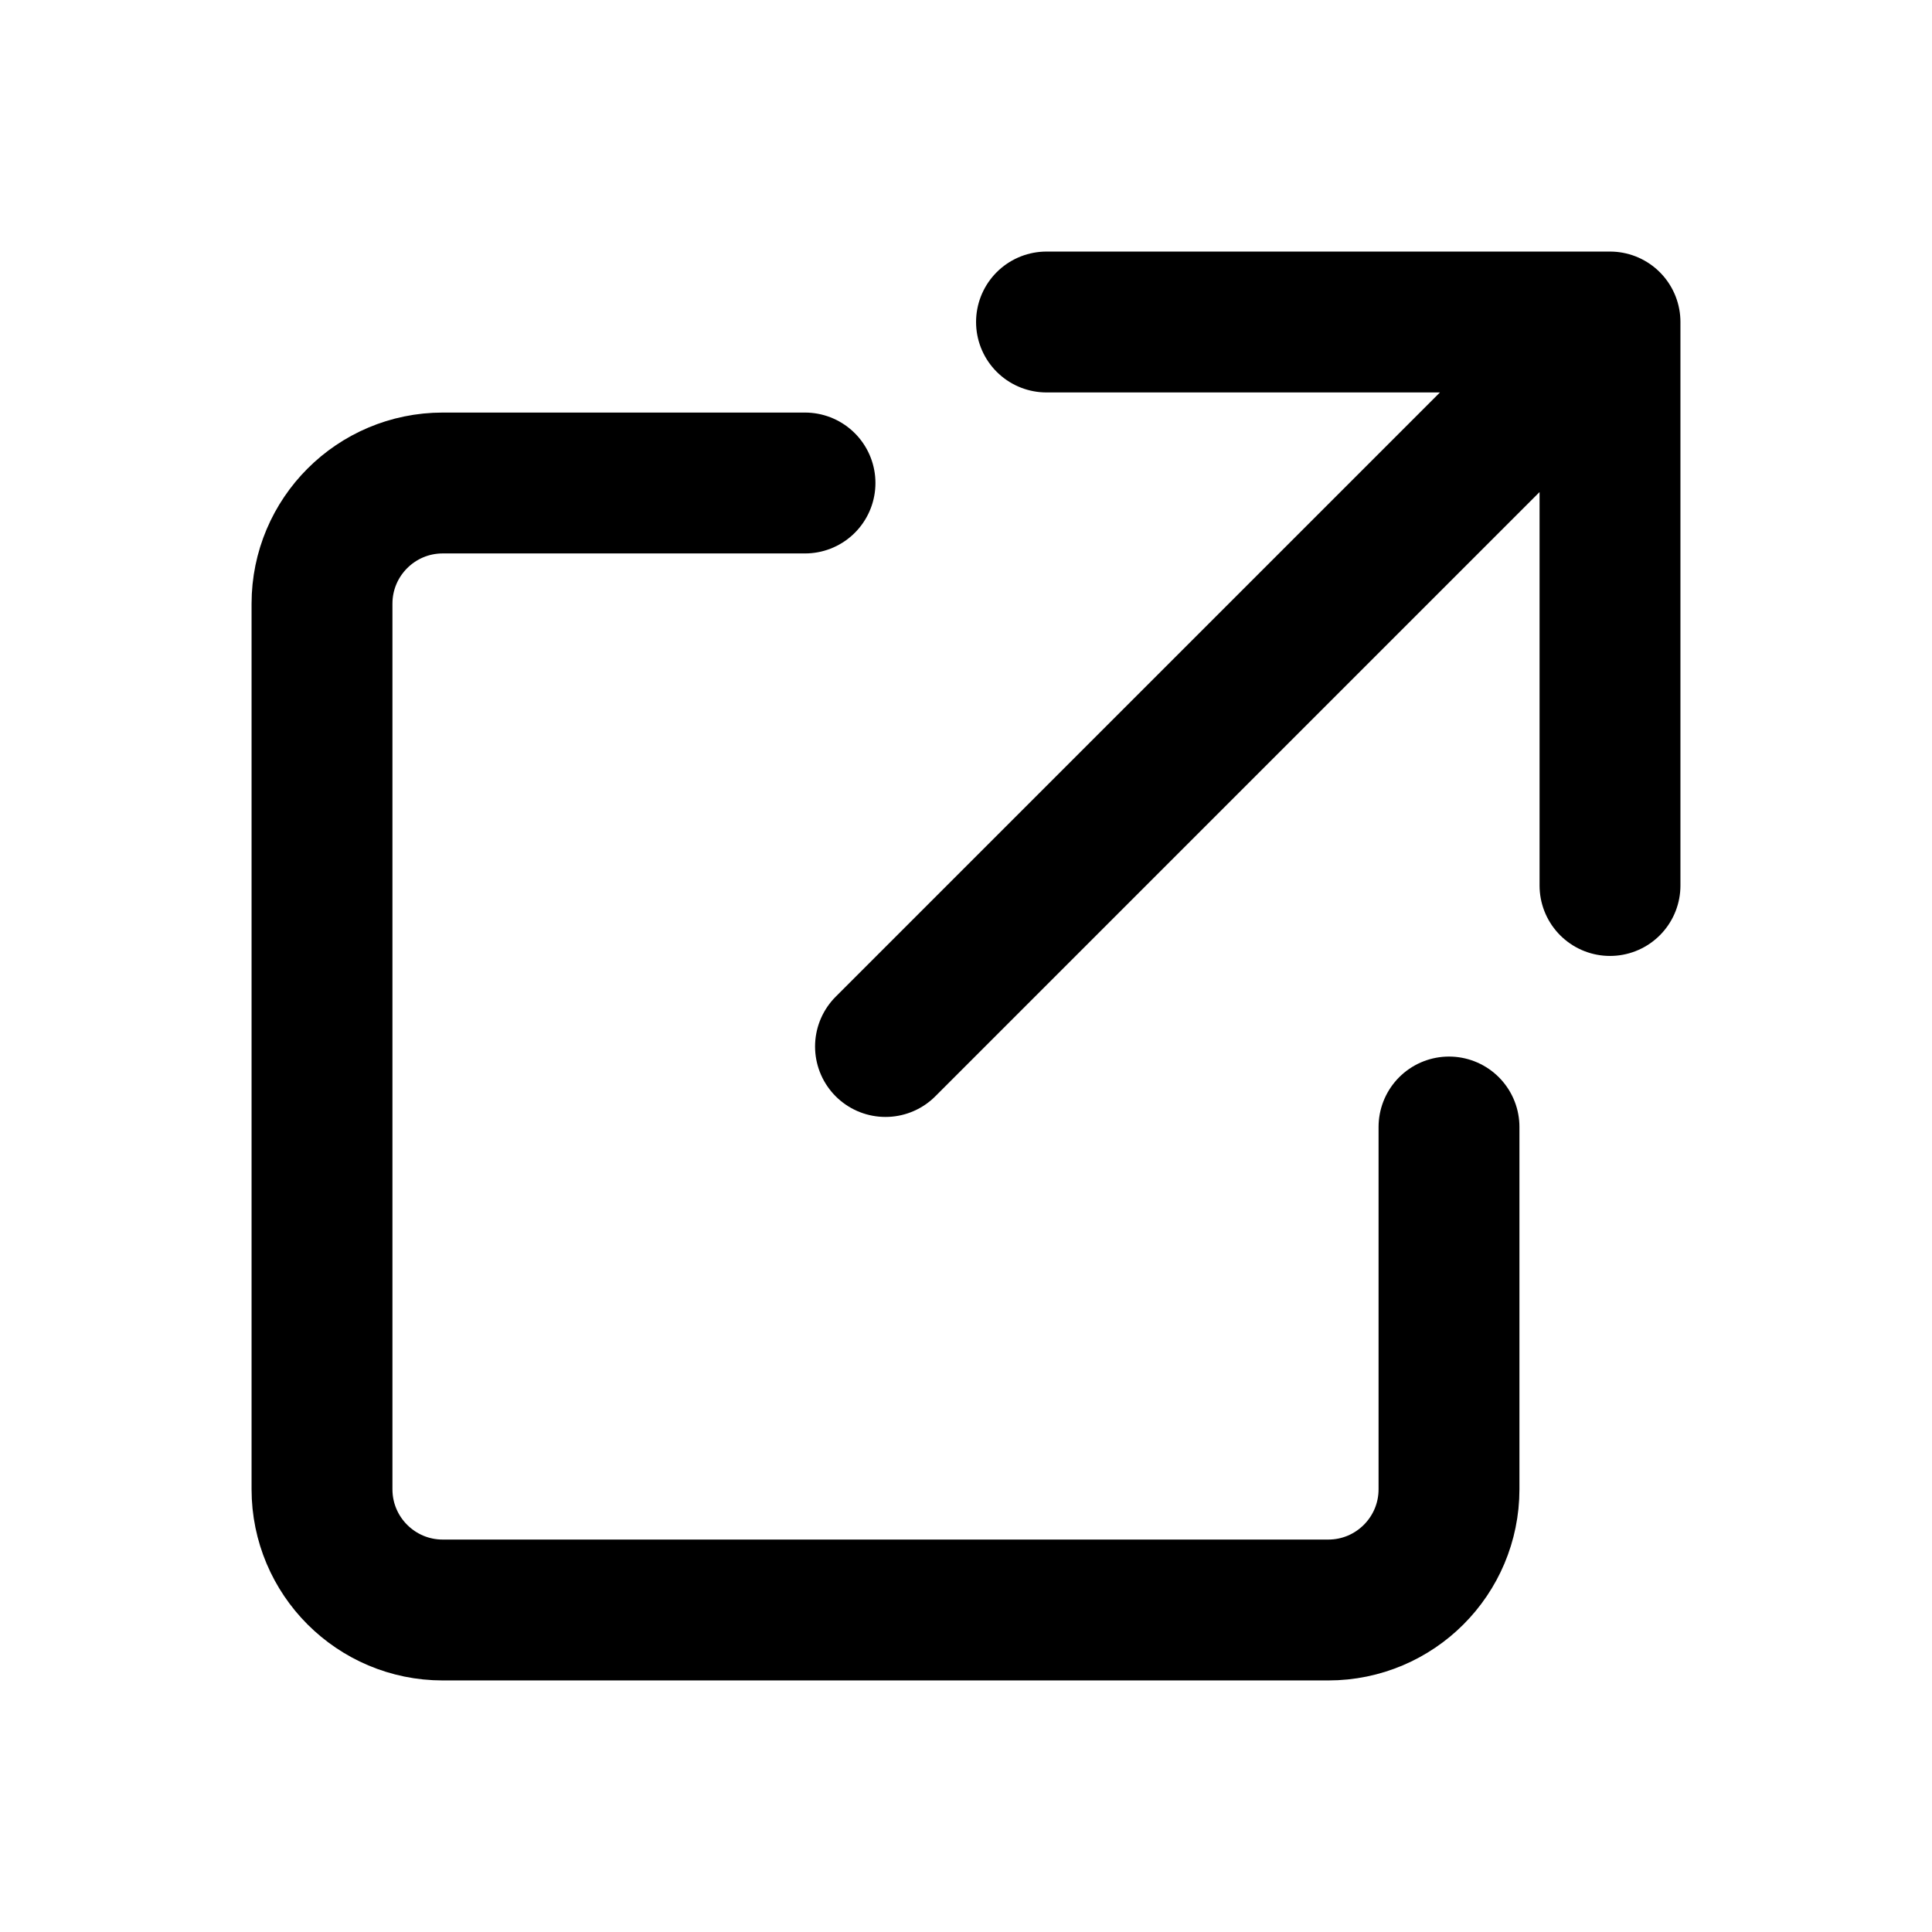
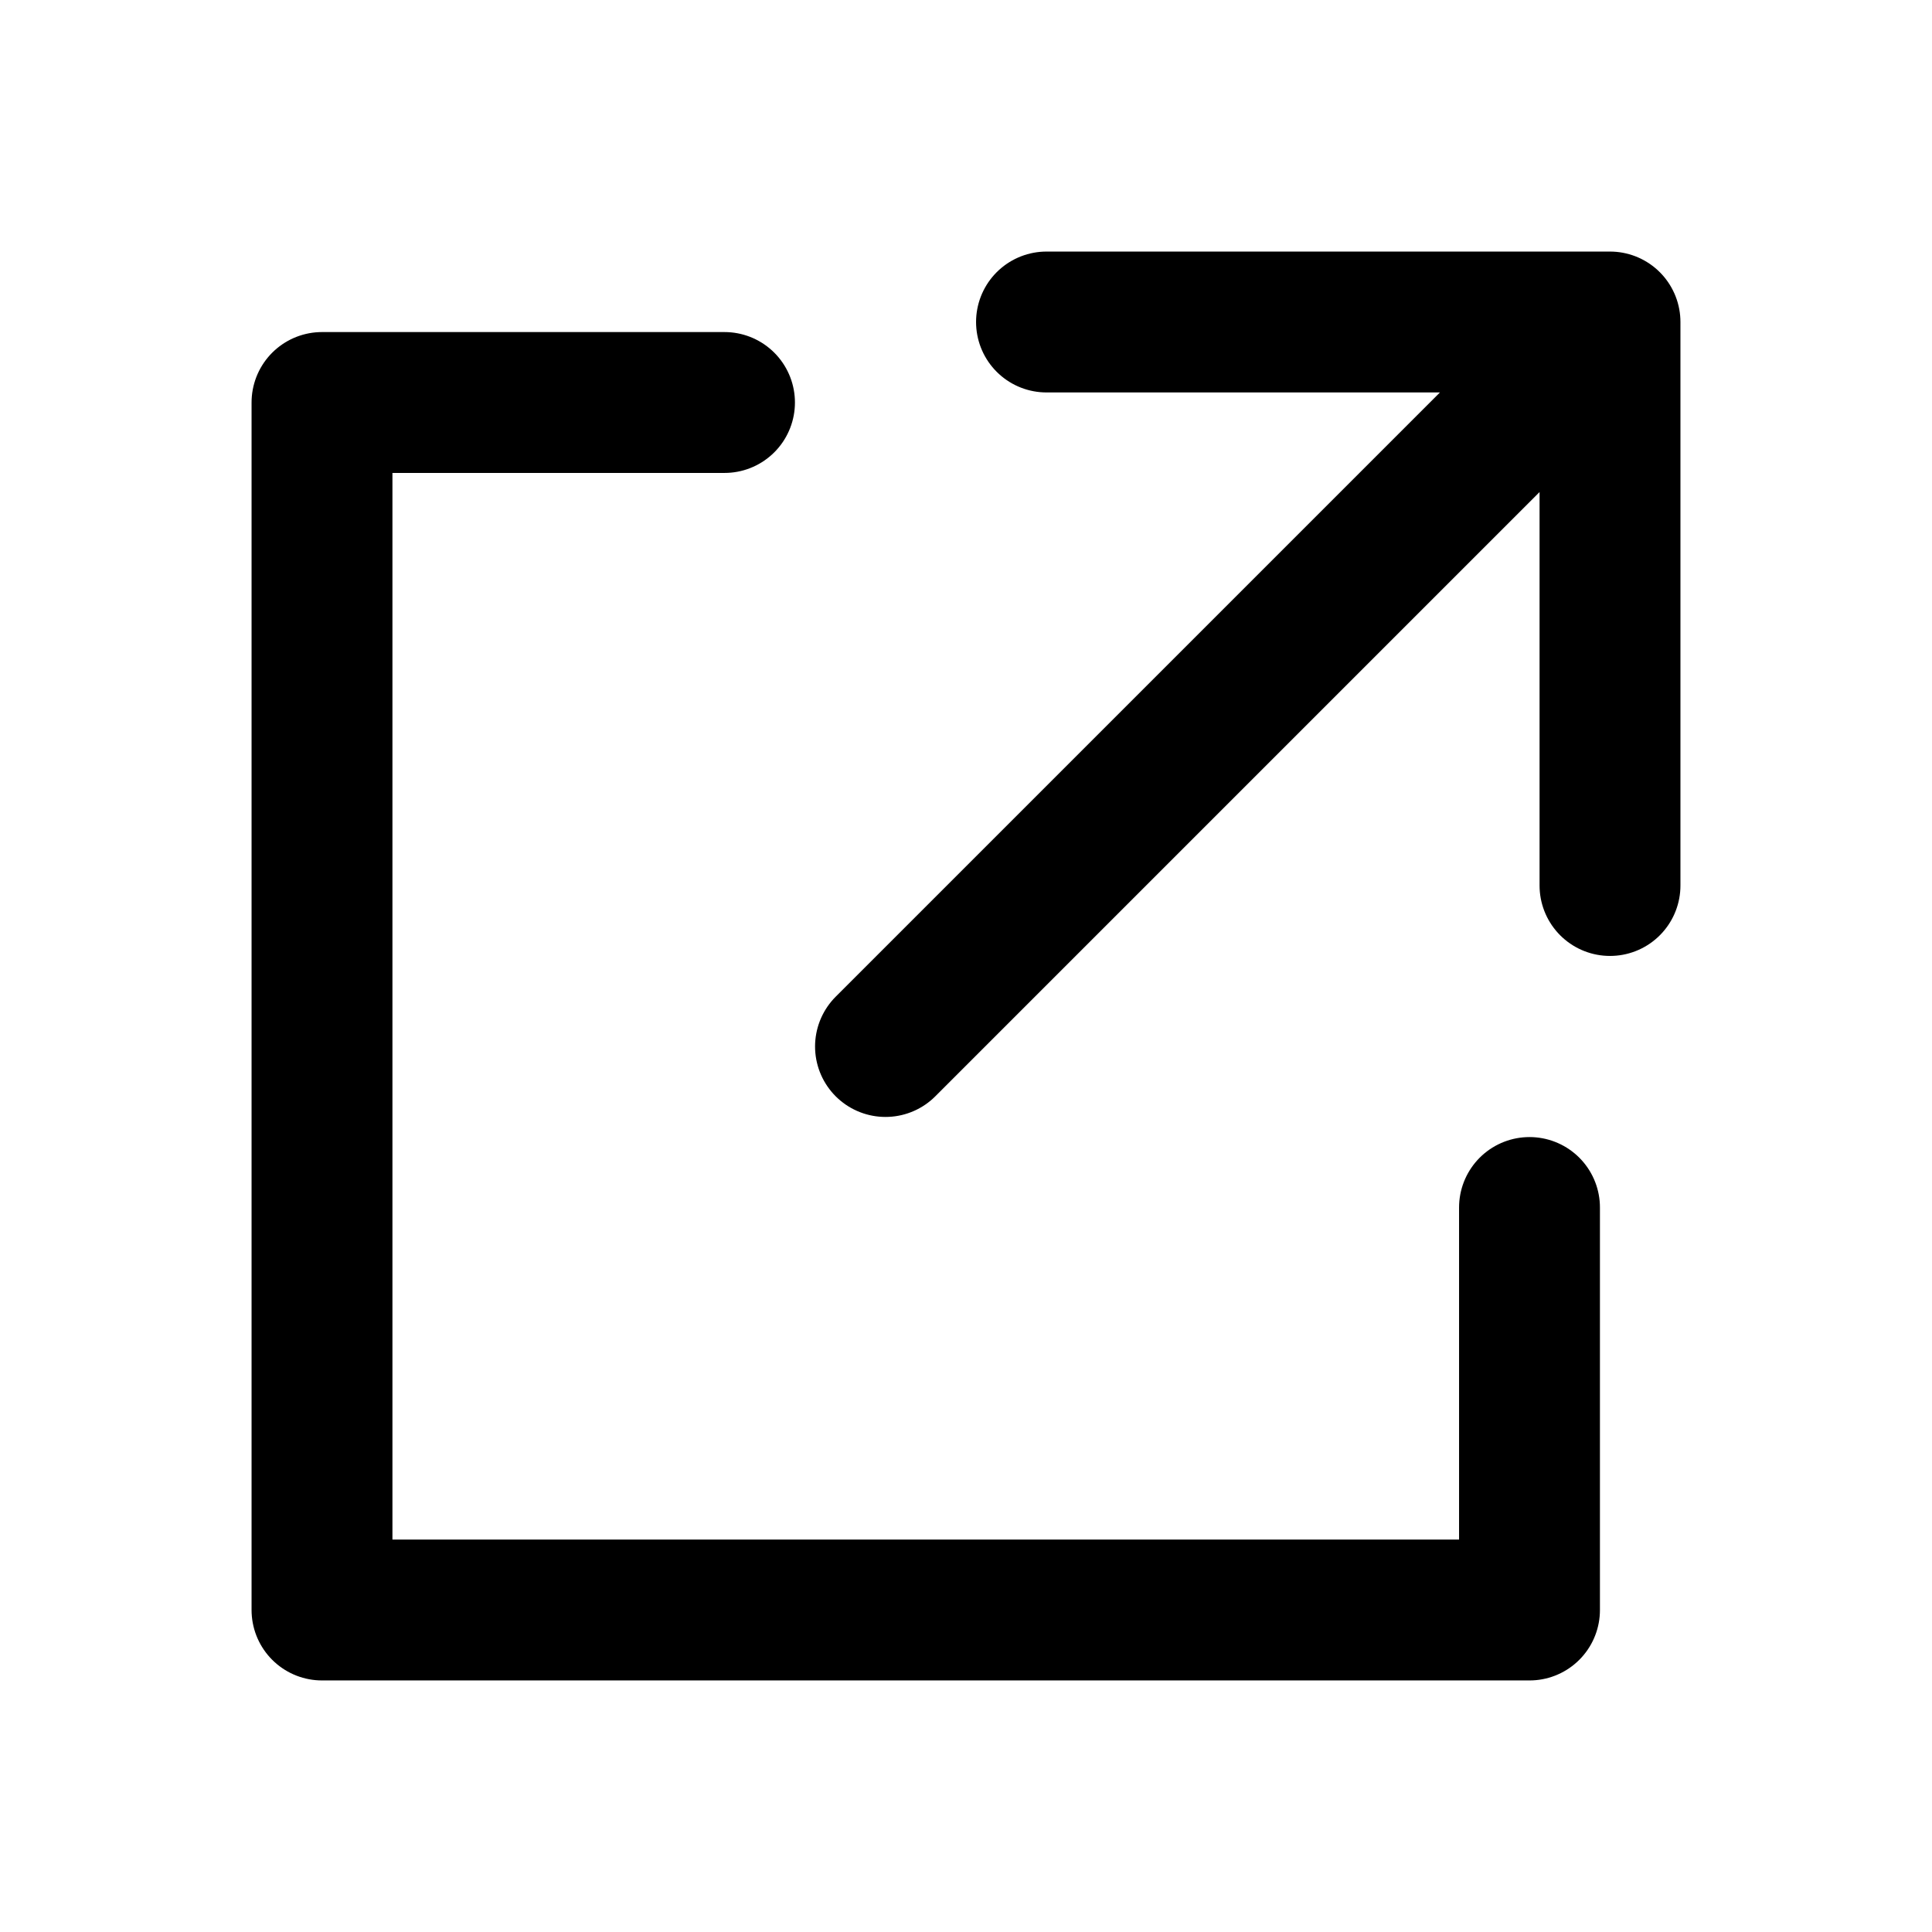
<svg xmlns="http://www.w3.org/2000/svg" width="24" height="24" viewBox="0 0 24 24" fill="none" stroke="currentColor" stroke-width="1.75" stroke-linecap="round" stroke-linejoin="round">
-   <path d="M13 4h7v7M20 4l-9 9" />
-   <path d="M18 14v4.5a1.5 1.5 0 0 1-1.5 1.5h-11A1.5 1.5 0 0 1 4 18.5v-11A1.5 1.5 0 0 1 5.5 6H10" />
+   <path d="M13 4h7v7M20 4l-9 9M9 5H4v15h15v-5" />
</svg>
